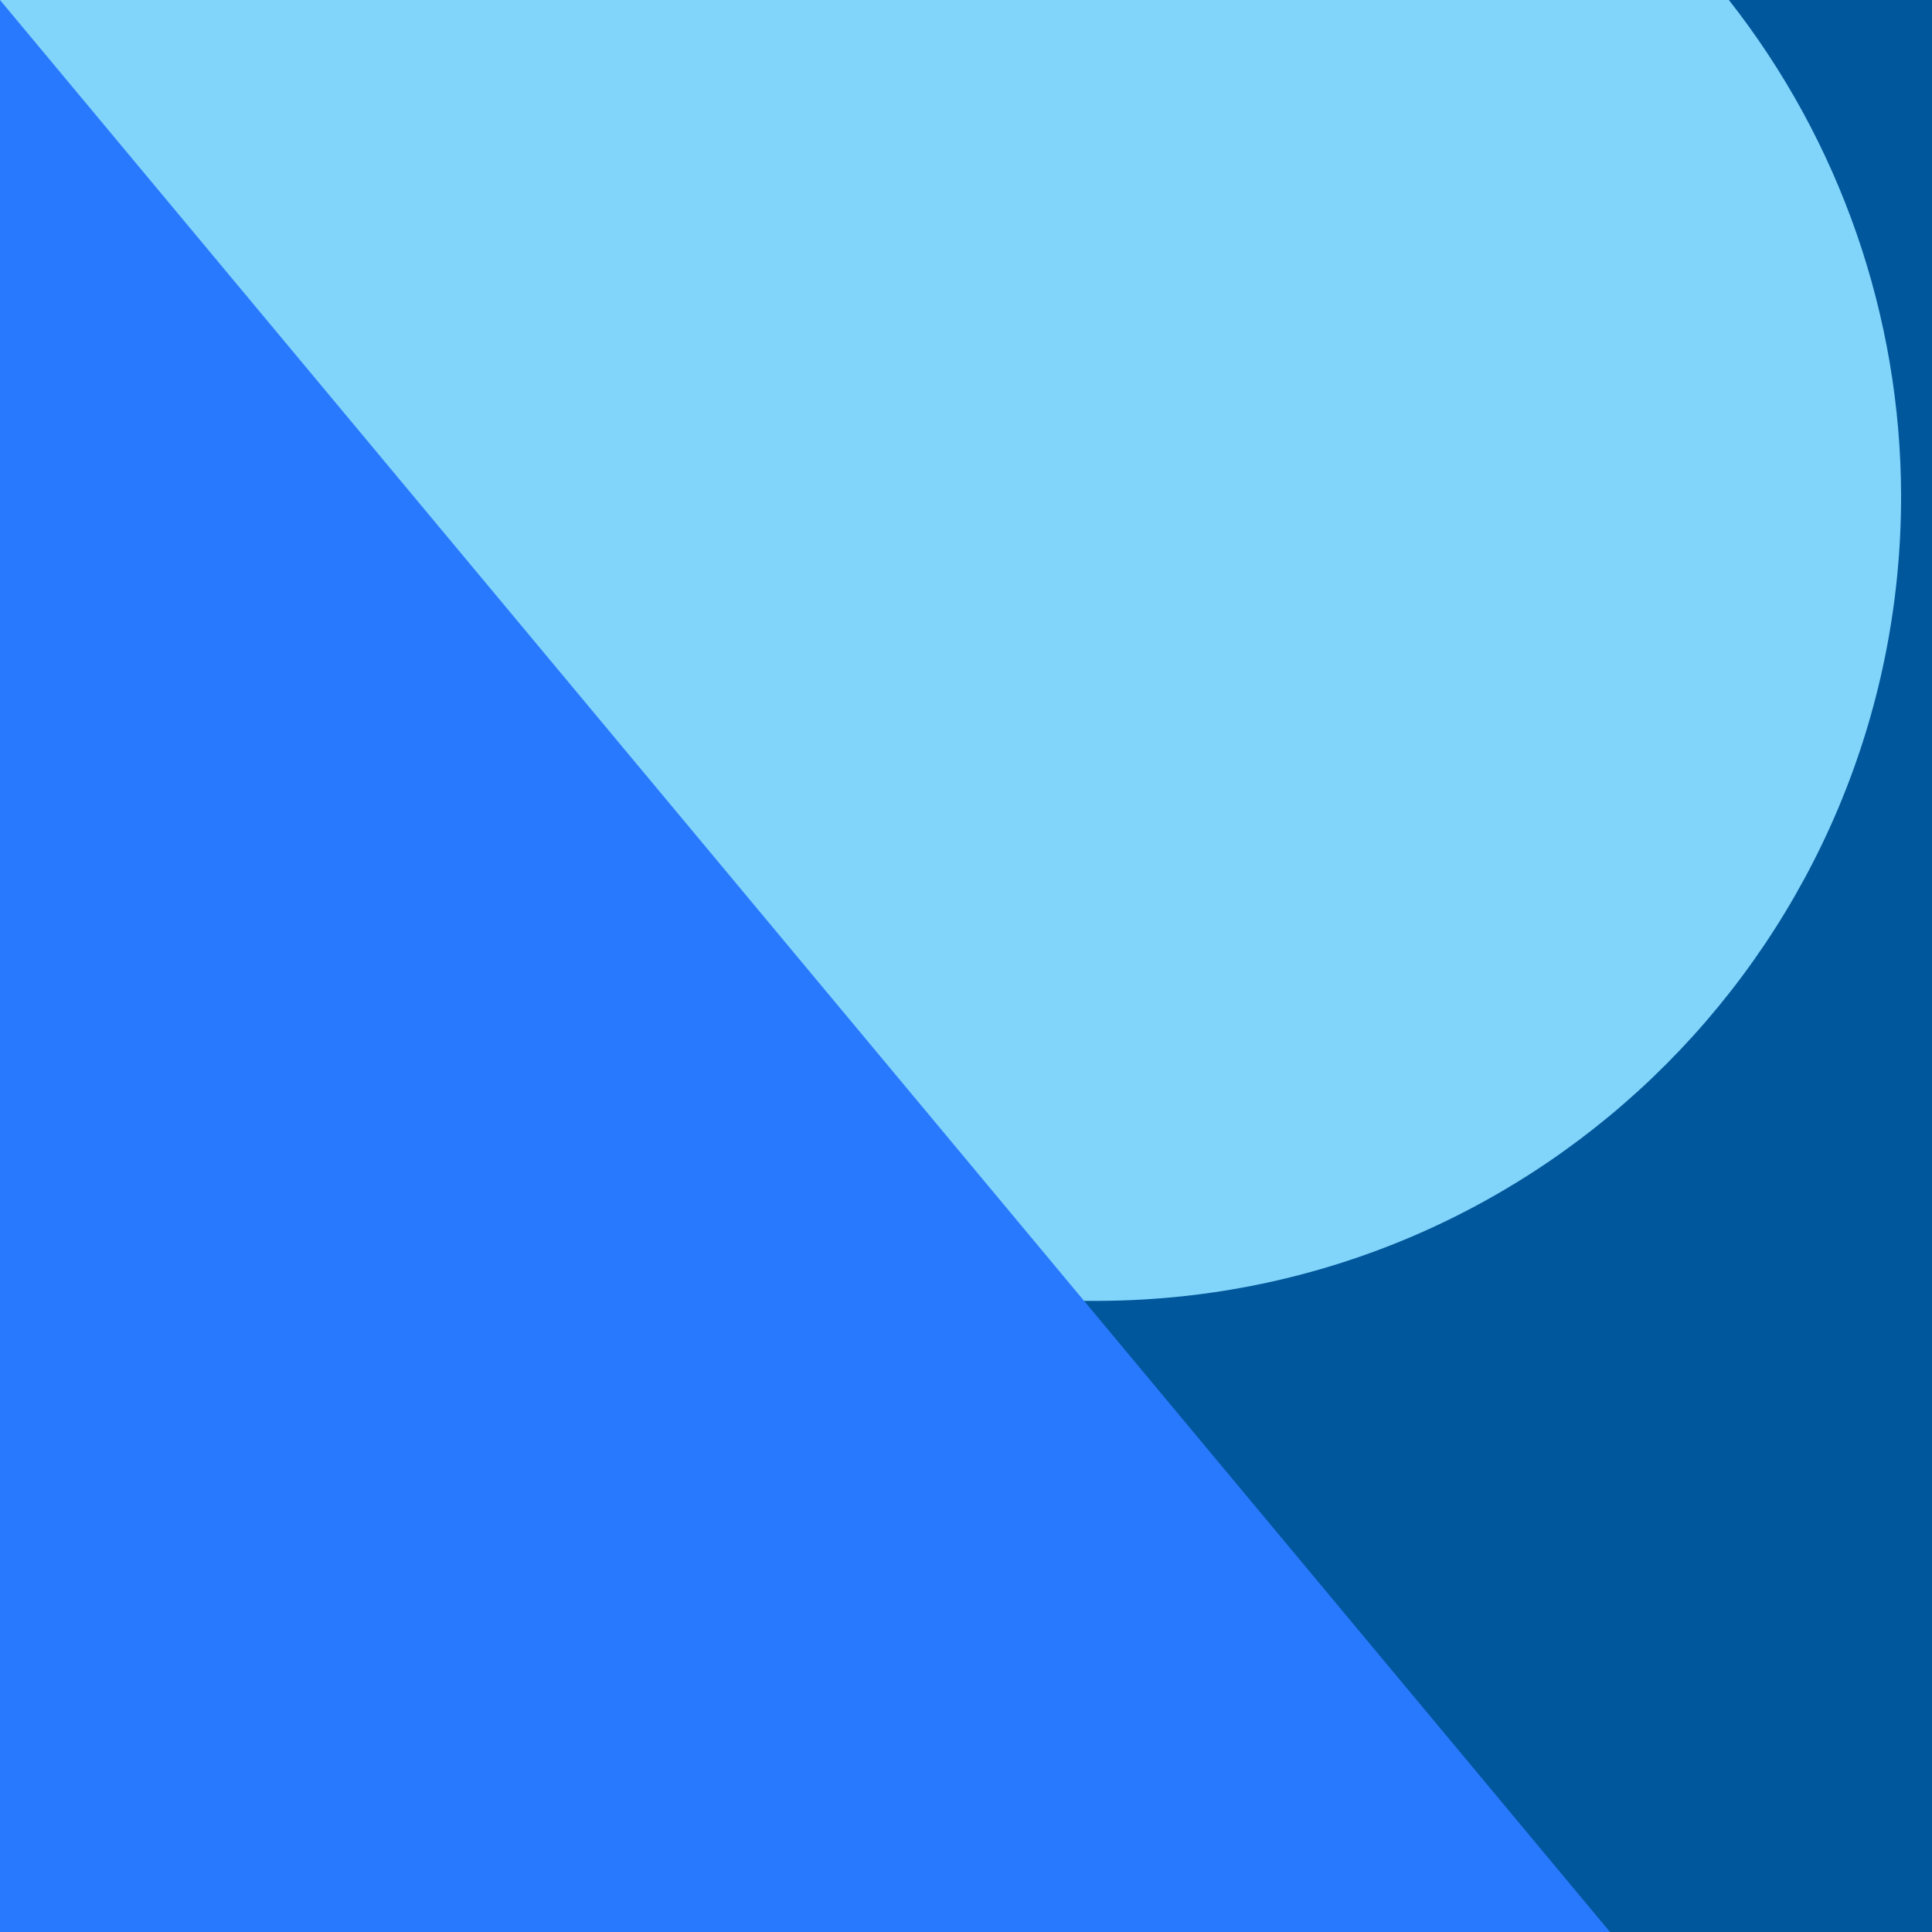
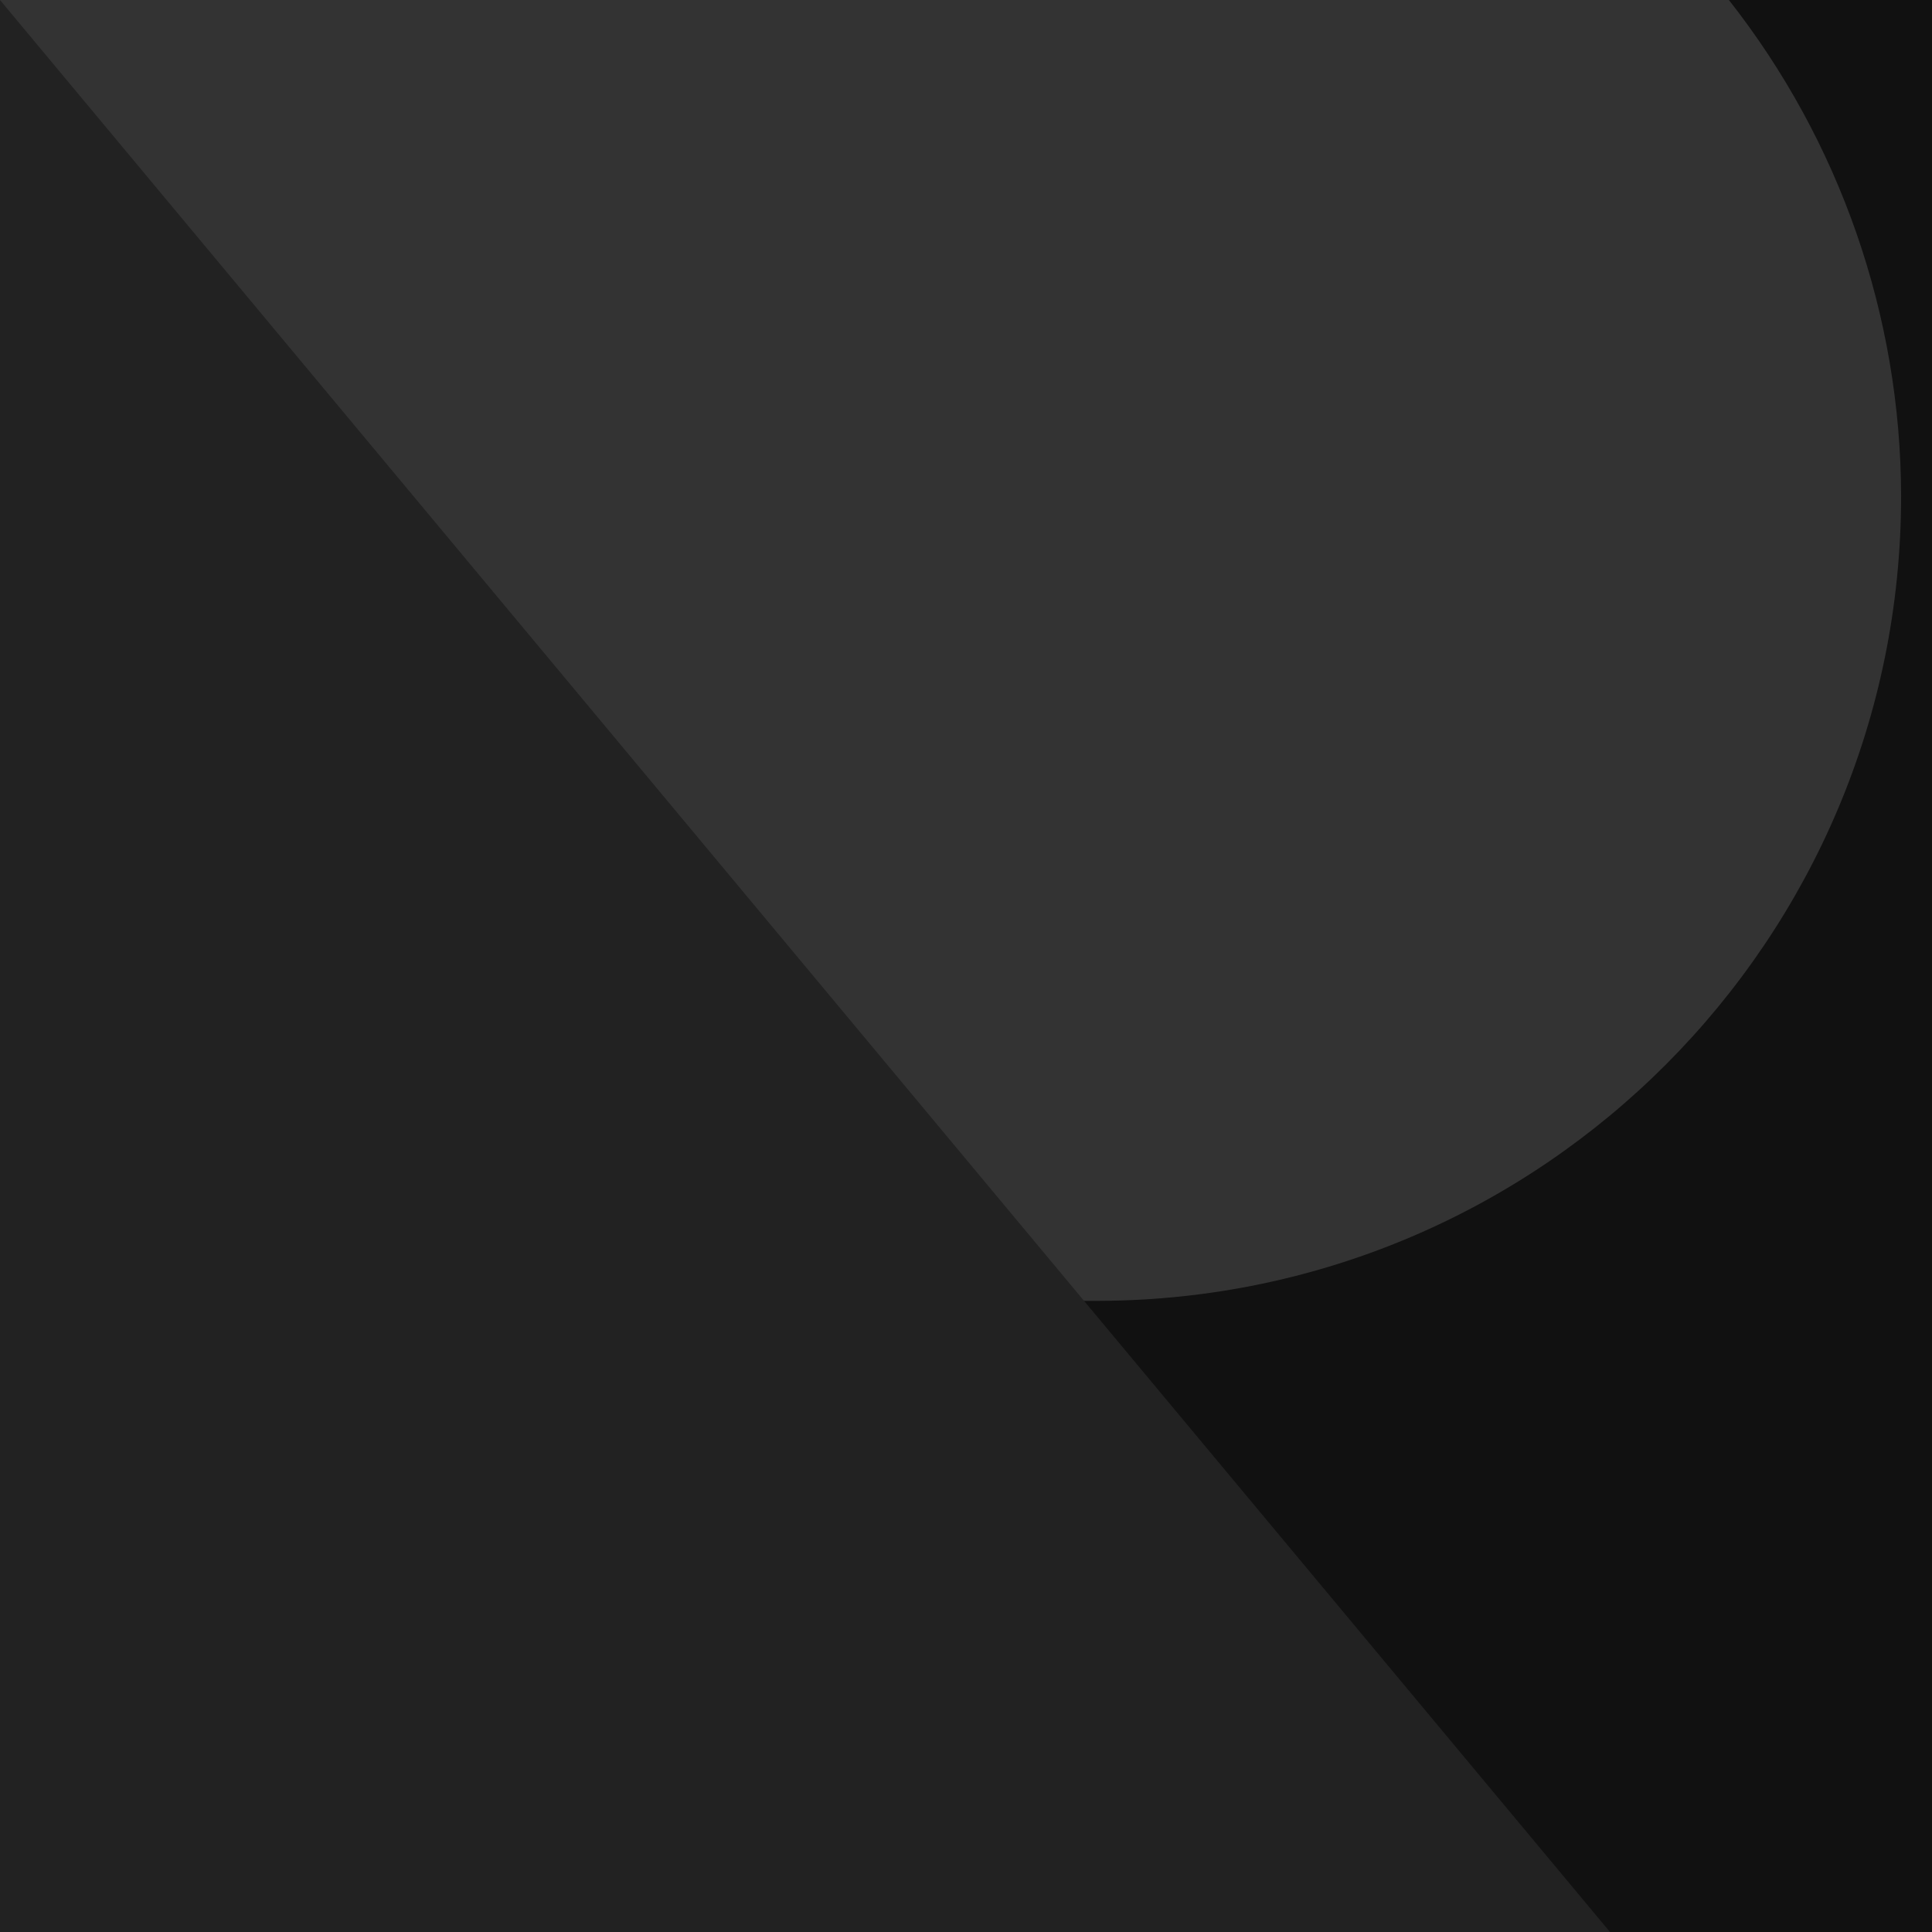
<svg xmlns="http://www.w3.org/2000/svg" viewBox="0 0 300 300" height="300" width="300">
-   <path d="M0 0h300v300H0z" fill="#01579b" />
-   <path d="M0 0v201.998h170.703a125 125 0 0 0 124.5-124.982A125 125 0 0 0 268.461 0H0z" fill="#81d4fa" />
-   <path d="M0 0v300h250L0 0z" fill="#2979ff" />
+   <path d="M0 0h300v300H0z" fill="#111" class="color1" />
+   <path d="M0 0v201.998h170.703a125 125 0 0 0 124.5-124.982A125 125 0 0 0 268.461 0H0z" fill="#333" class="color3" />
+   <path d="M0 0v300h250L0 0z" fill="#222" class="color2" />
</svg>
